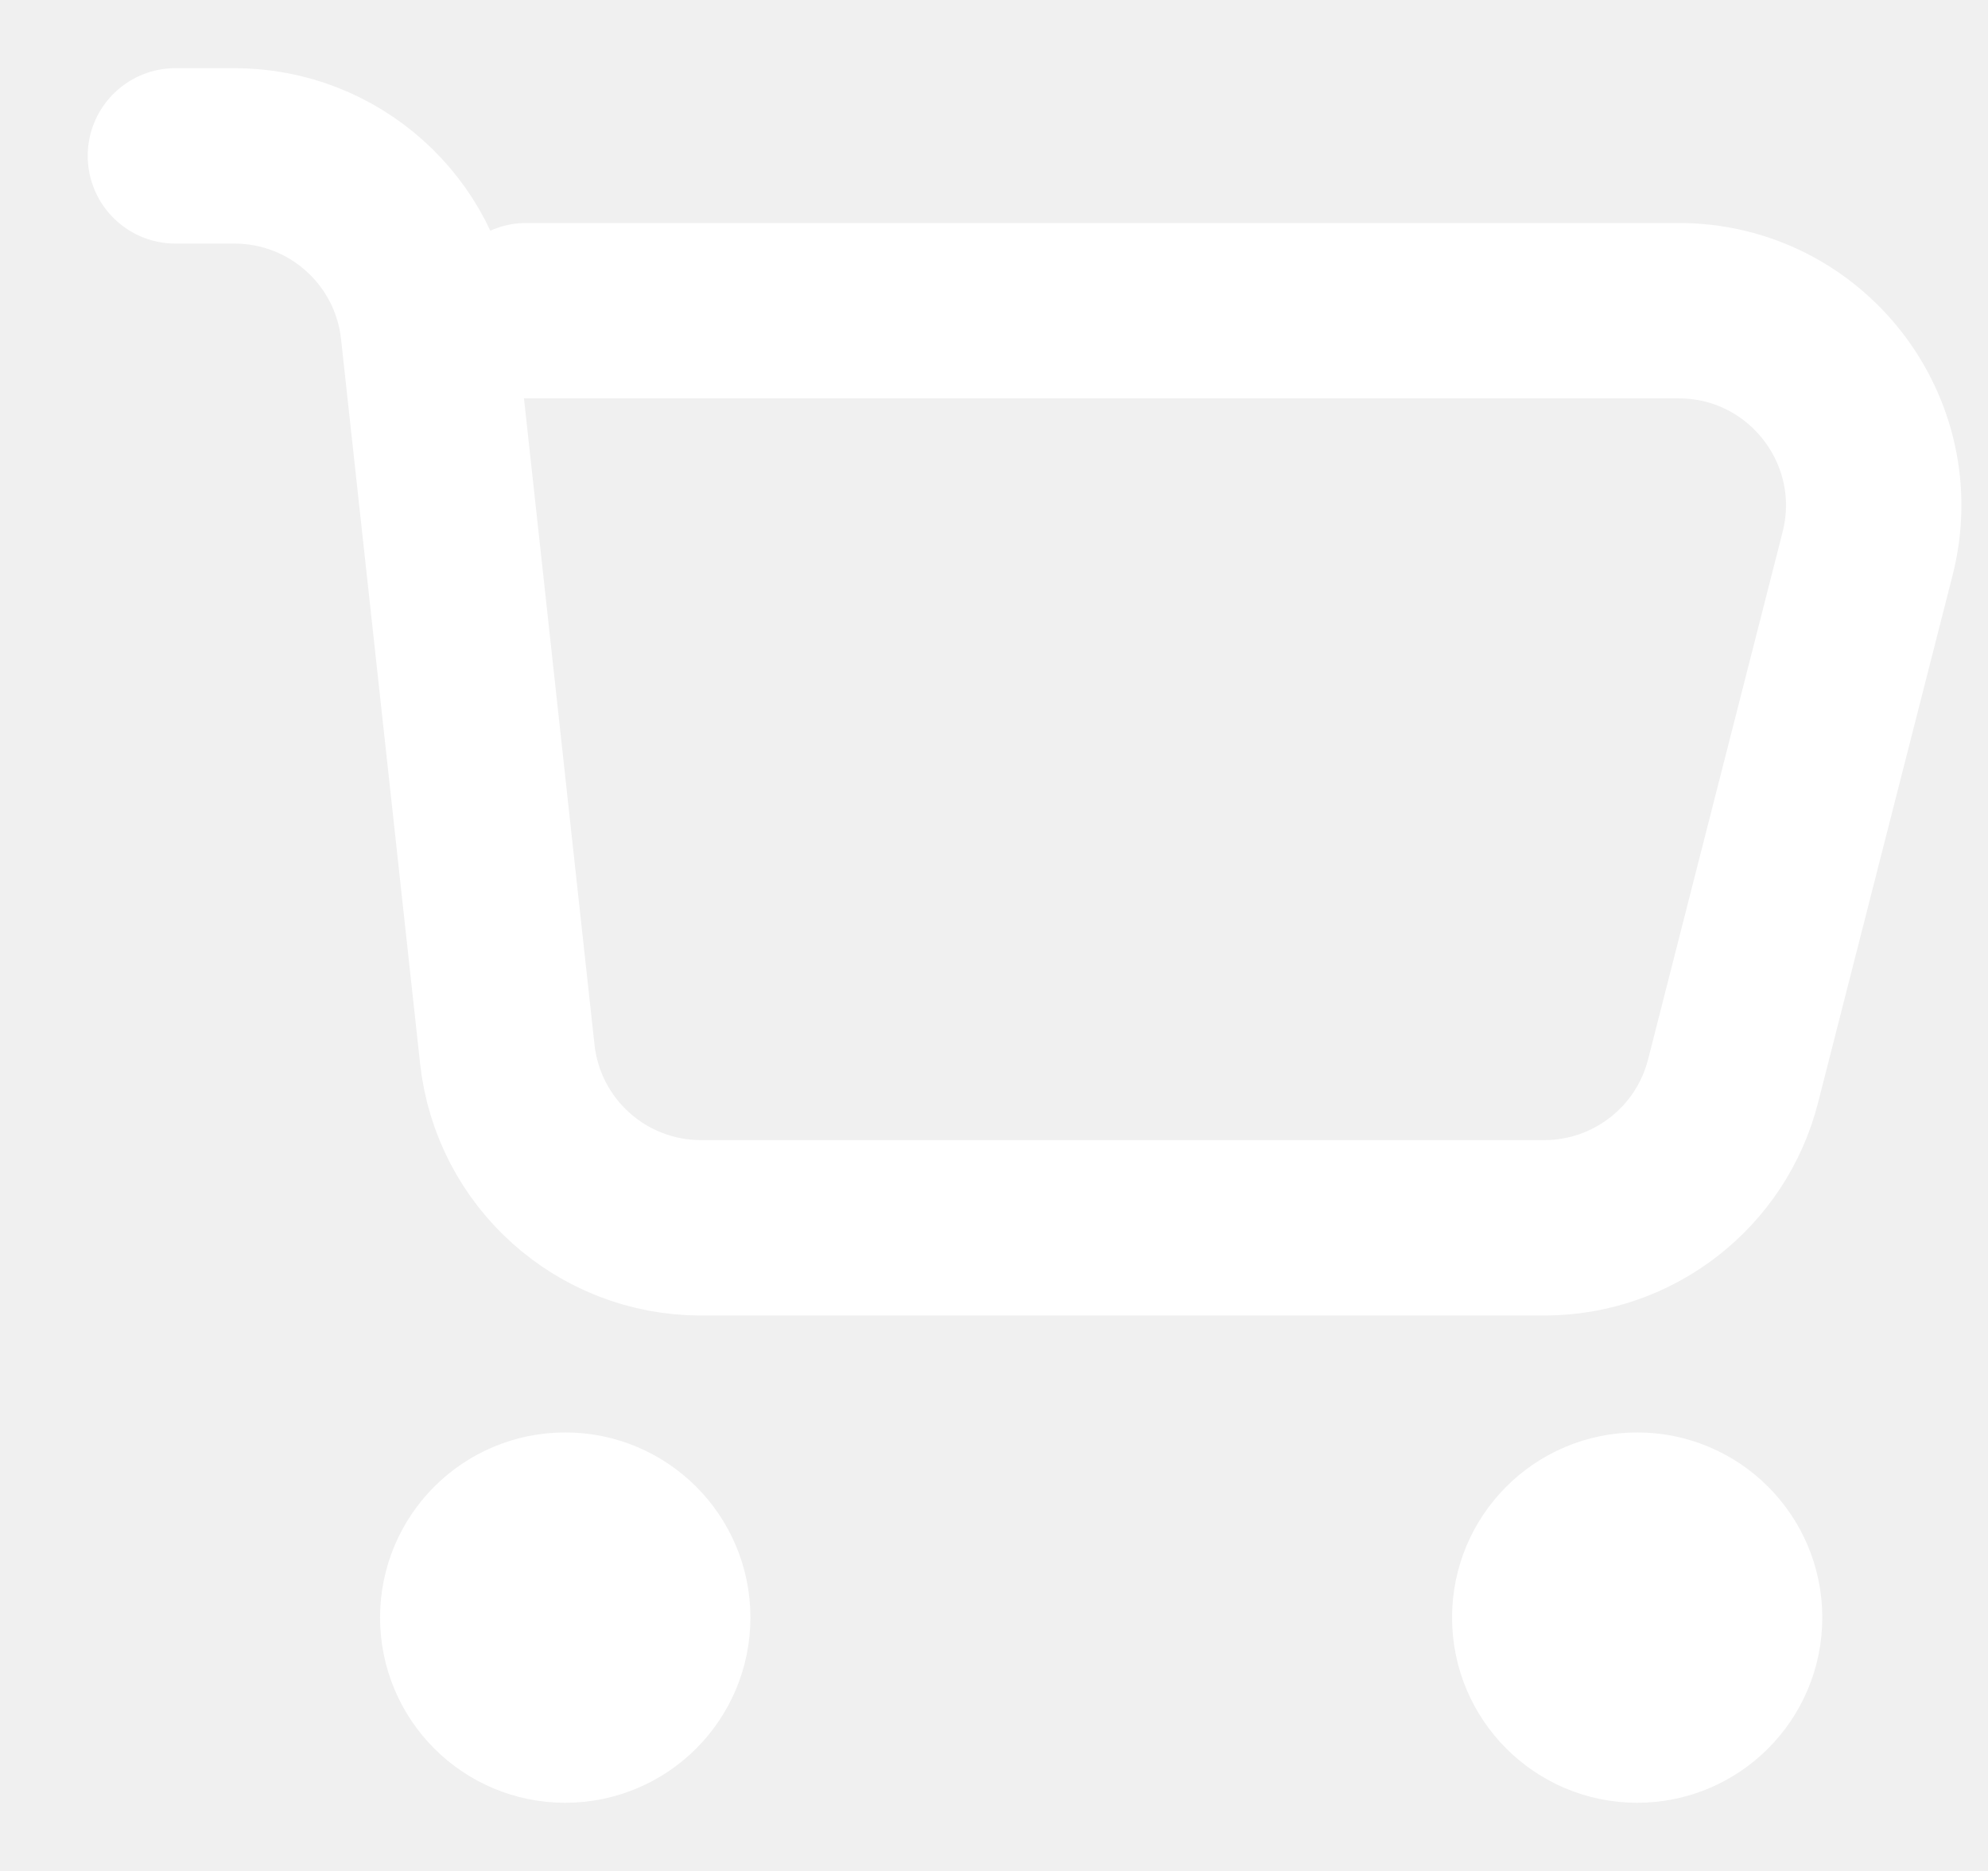
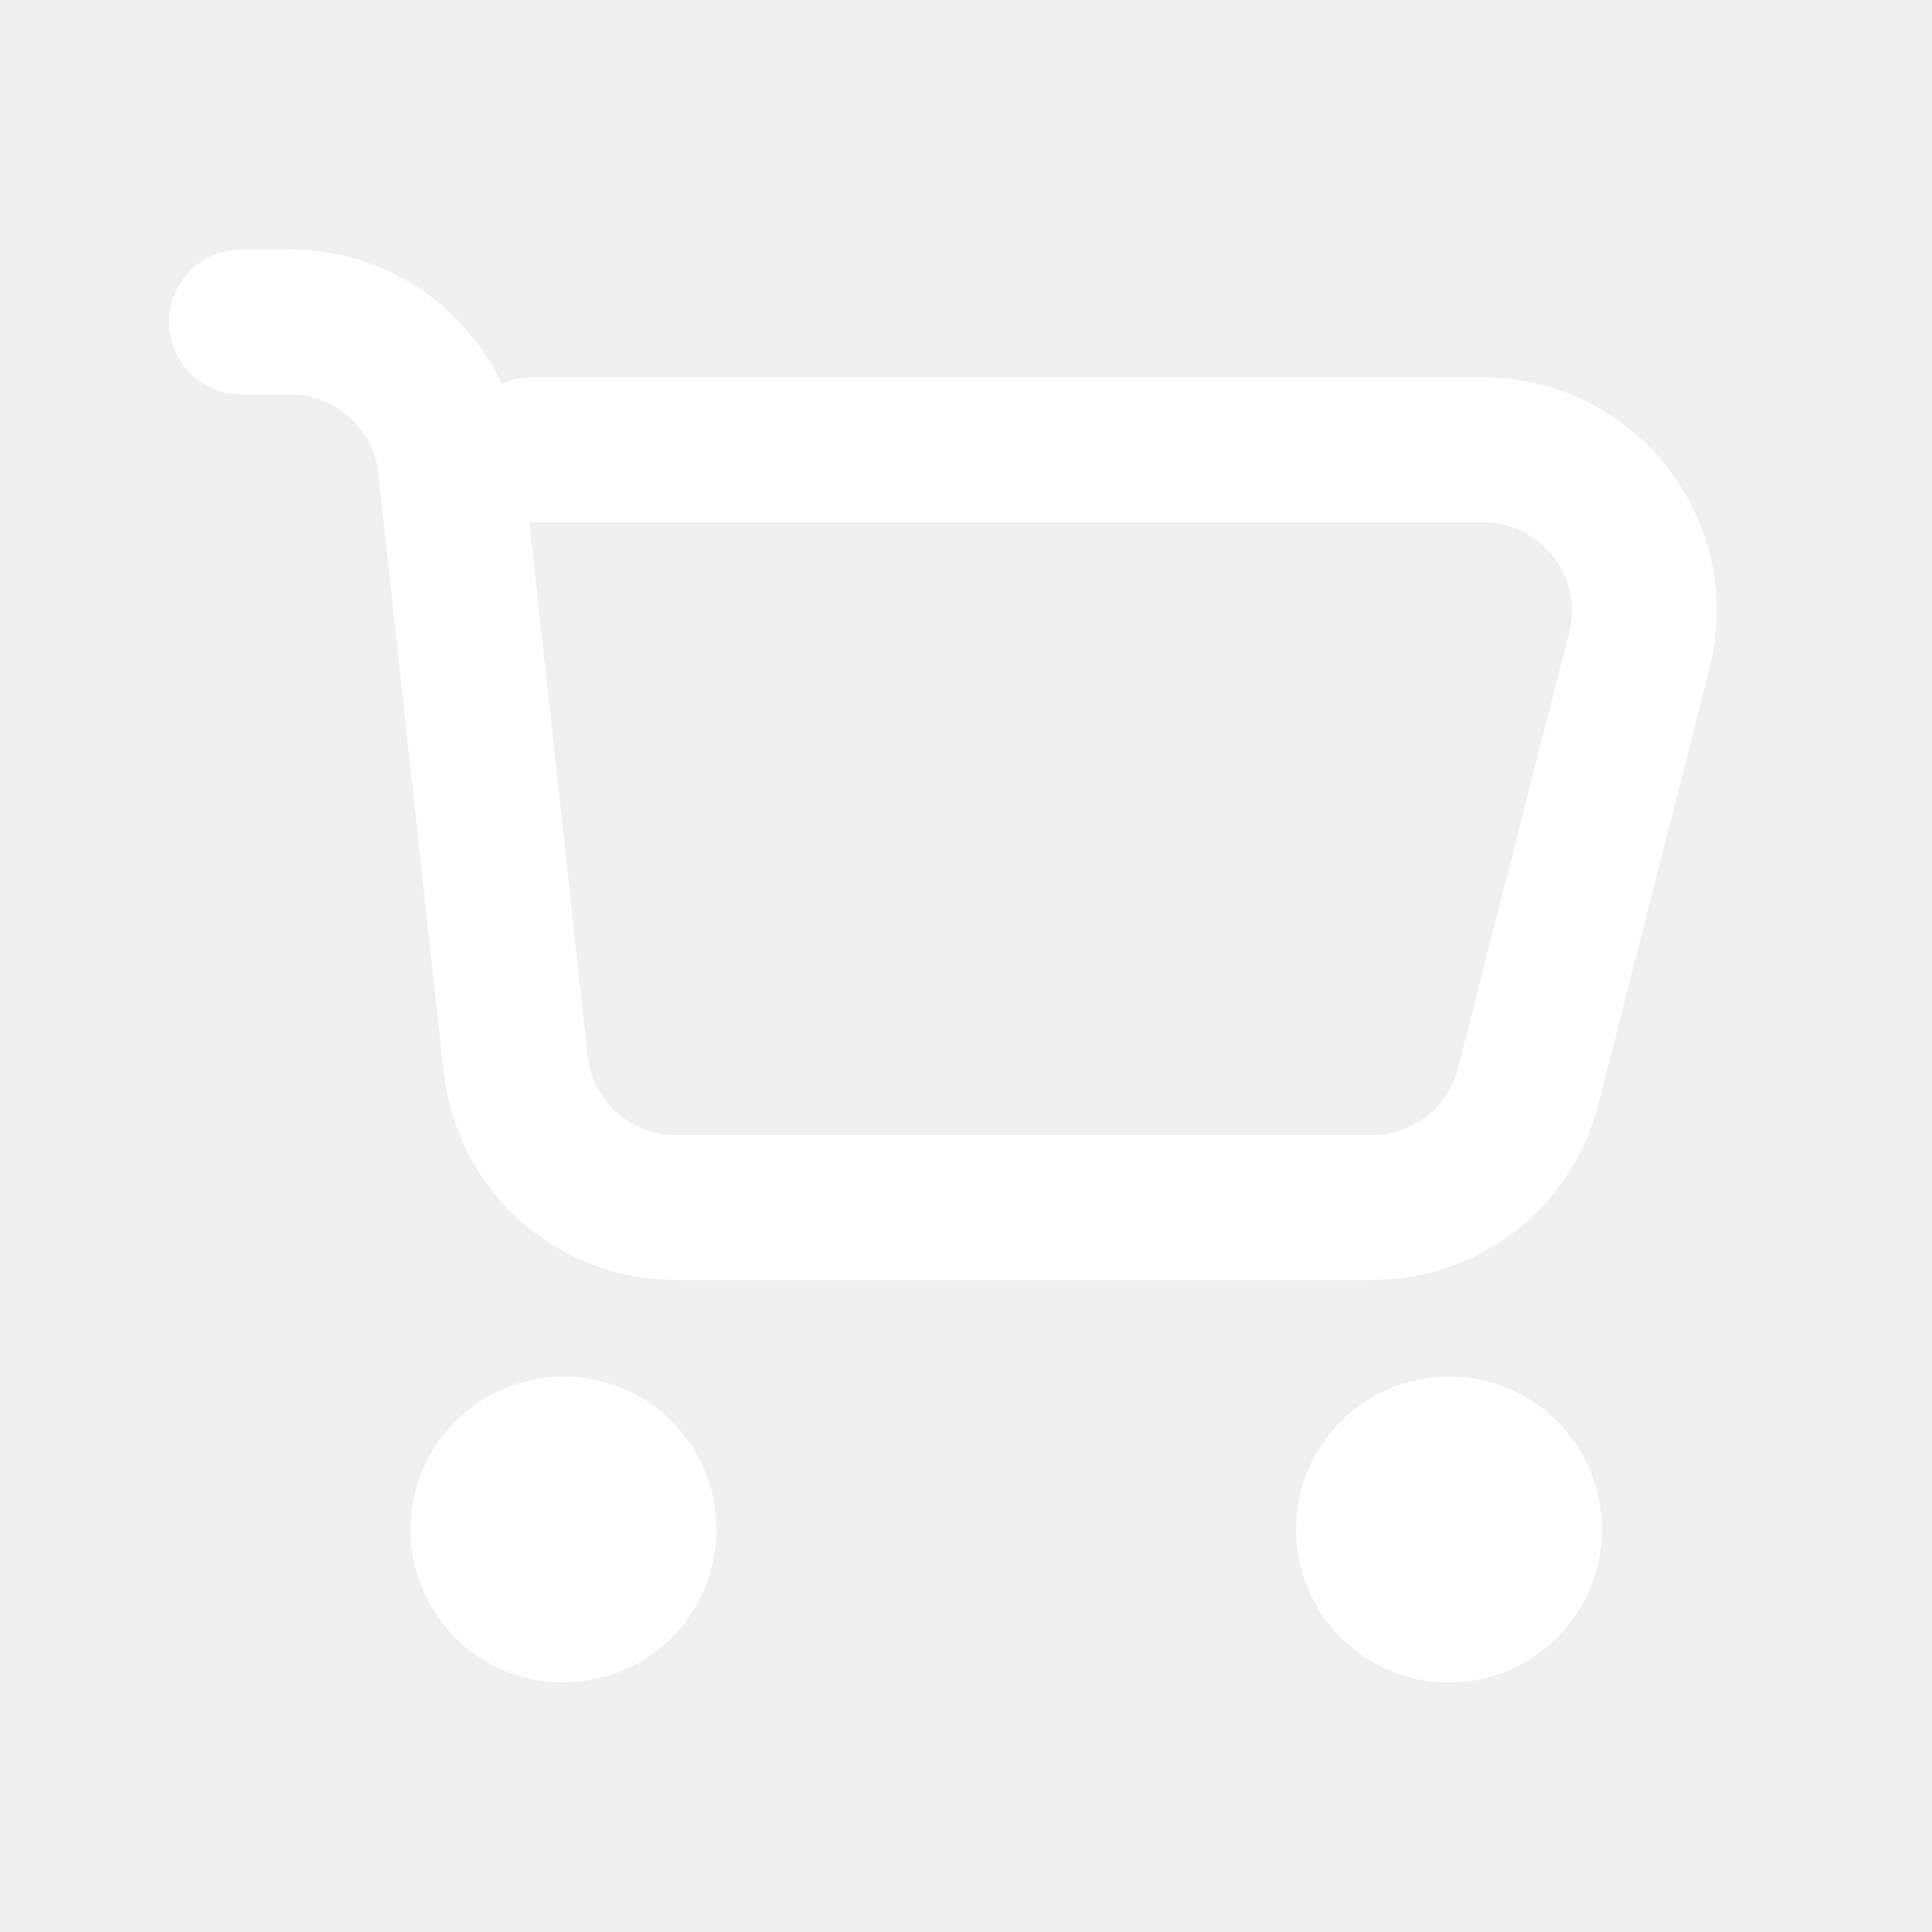
- <svg xmlns="http://www.w3.org/2000/svg" width="17" height="16" viewBox="0 0 17 16" fill="none">
-   <path d="M1.5 1.333H2.005C2.856 1.333 3.57 1.974 3.662 2.819L4.338 9.014C4.43 9.86 5.144 10.5 5.995 10.5H13.205C13.967 10.5 14.632 9.983 14.82 9.245L15.97 4.736C16.239 3.682 15.443 2.657 14.355 2.657H4.5M4.521 13.521H5.146M4.521 14.146H5.146M13.687 13.521H14.312M13.687 14.146H14.312M5.667 13.833C5.667 14.294 5.294 14.667 4.833 14.667C4.373 14.667 4 14.294 4 13.833C4 13.373 4.373 13 4.833 13C5.294 13 5.667 13.373 5.667 13.833ZM14.833 13.833C14.833 14.294 14.46 14.667 14 14.667C13.54 14.667 13.167 14.294 13.167 13.833C13.167 13.373 13.54 13 14 13C14.46 13 14.833 13.373 14.833 13.833Z" stroke="white" stroke-width="1.5" stroke-linecap="round" />
+ <svg xmlns="http://www.w3.org/2000/svg" width="20" height="20" viewBox="0 0 20 20" fill="none">
+   <path d="M2.5 3.333H3.005C3.856 3.333 4.57 3.974 4.662 4.819L5.338 11.014C5.43 11.86 6.144 12.5 6.995 12.5H14.205C14.967 12.5 15.632 11.983 15.82 11.245L16.97 6.736C17.239 5.682 16.442 4.657 15.355 4.657H5.5M5.521 15.521H6.146M5.521 16.146H6.146M14.687 15.521H15.312M14.687 16.146H15.312M6.667 15.833C6.667 16.294 6.294 16.667 5.833 16.667C5.373 16.667 5 16.294 5 15.833C5 15.373 5.373 15 5.833 15C6.294 15 6.667 15.373 6.667 15.833ZM15.833 15.833C15.833 16.294 15.46 16.667 15 16.667C14.54 16.667 14.167 16.294 14.167 15.833C14.167 15.373 14.54 15 15 15C15.46 15 15.833 15.373 15.833 15.833Z" stroke="white" stroke-width="1.5" stroke-linecap="round" />
</svg>
